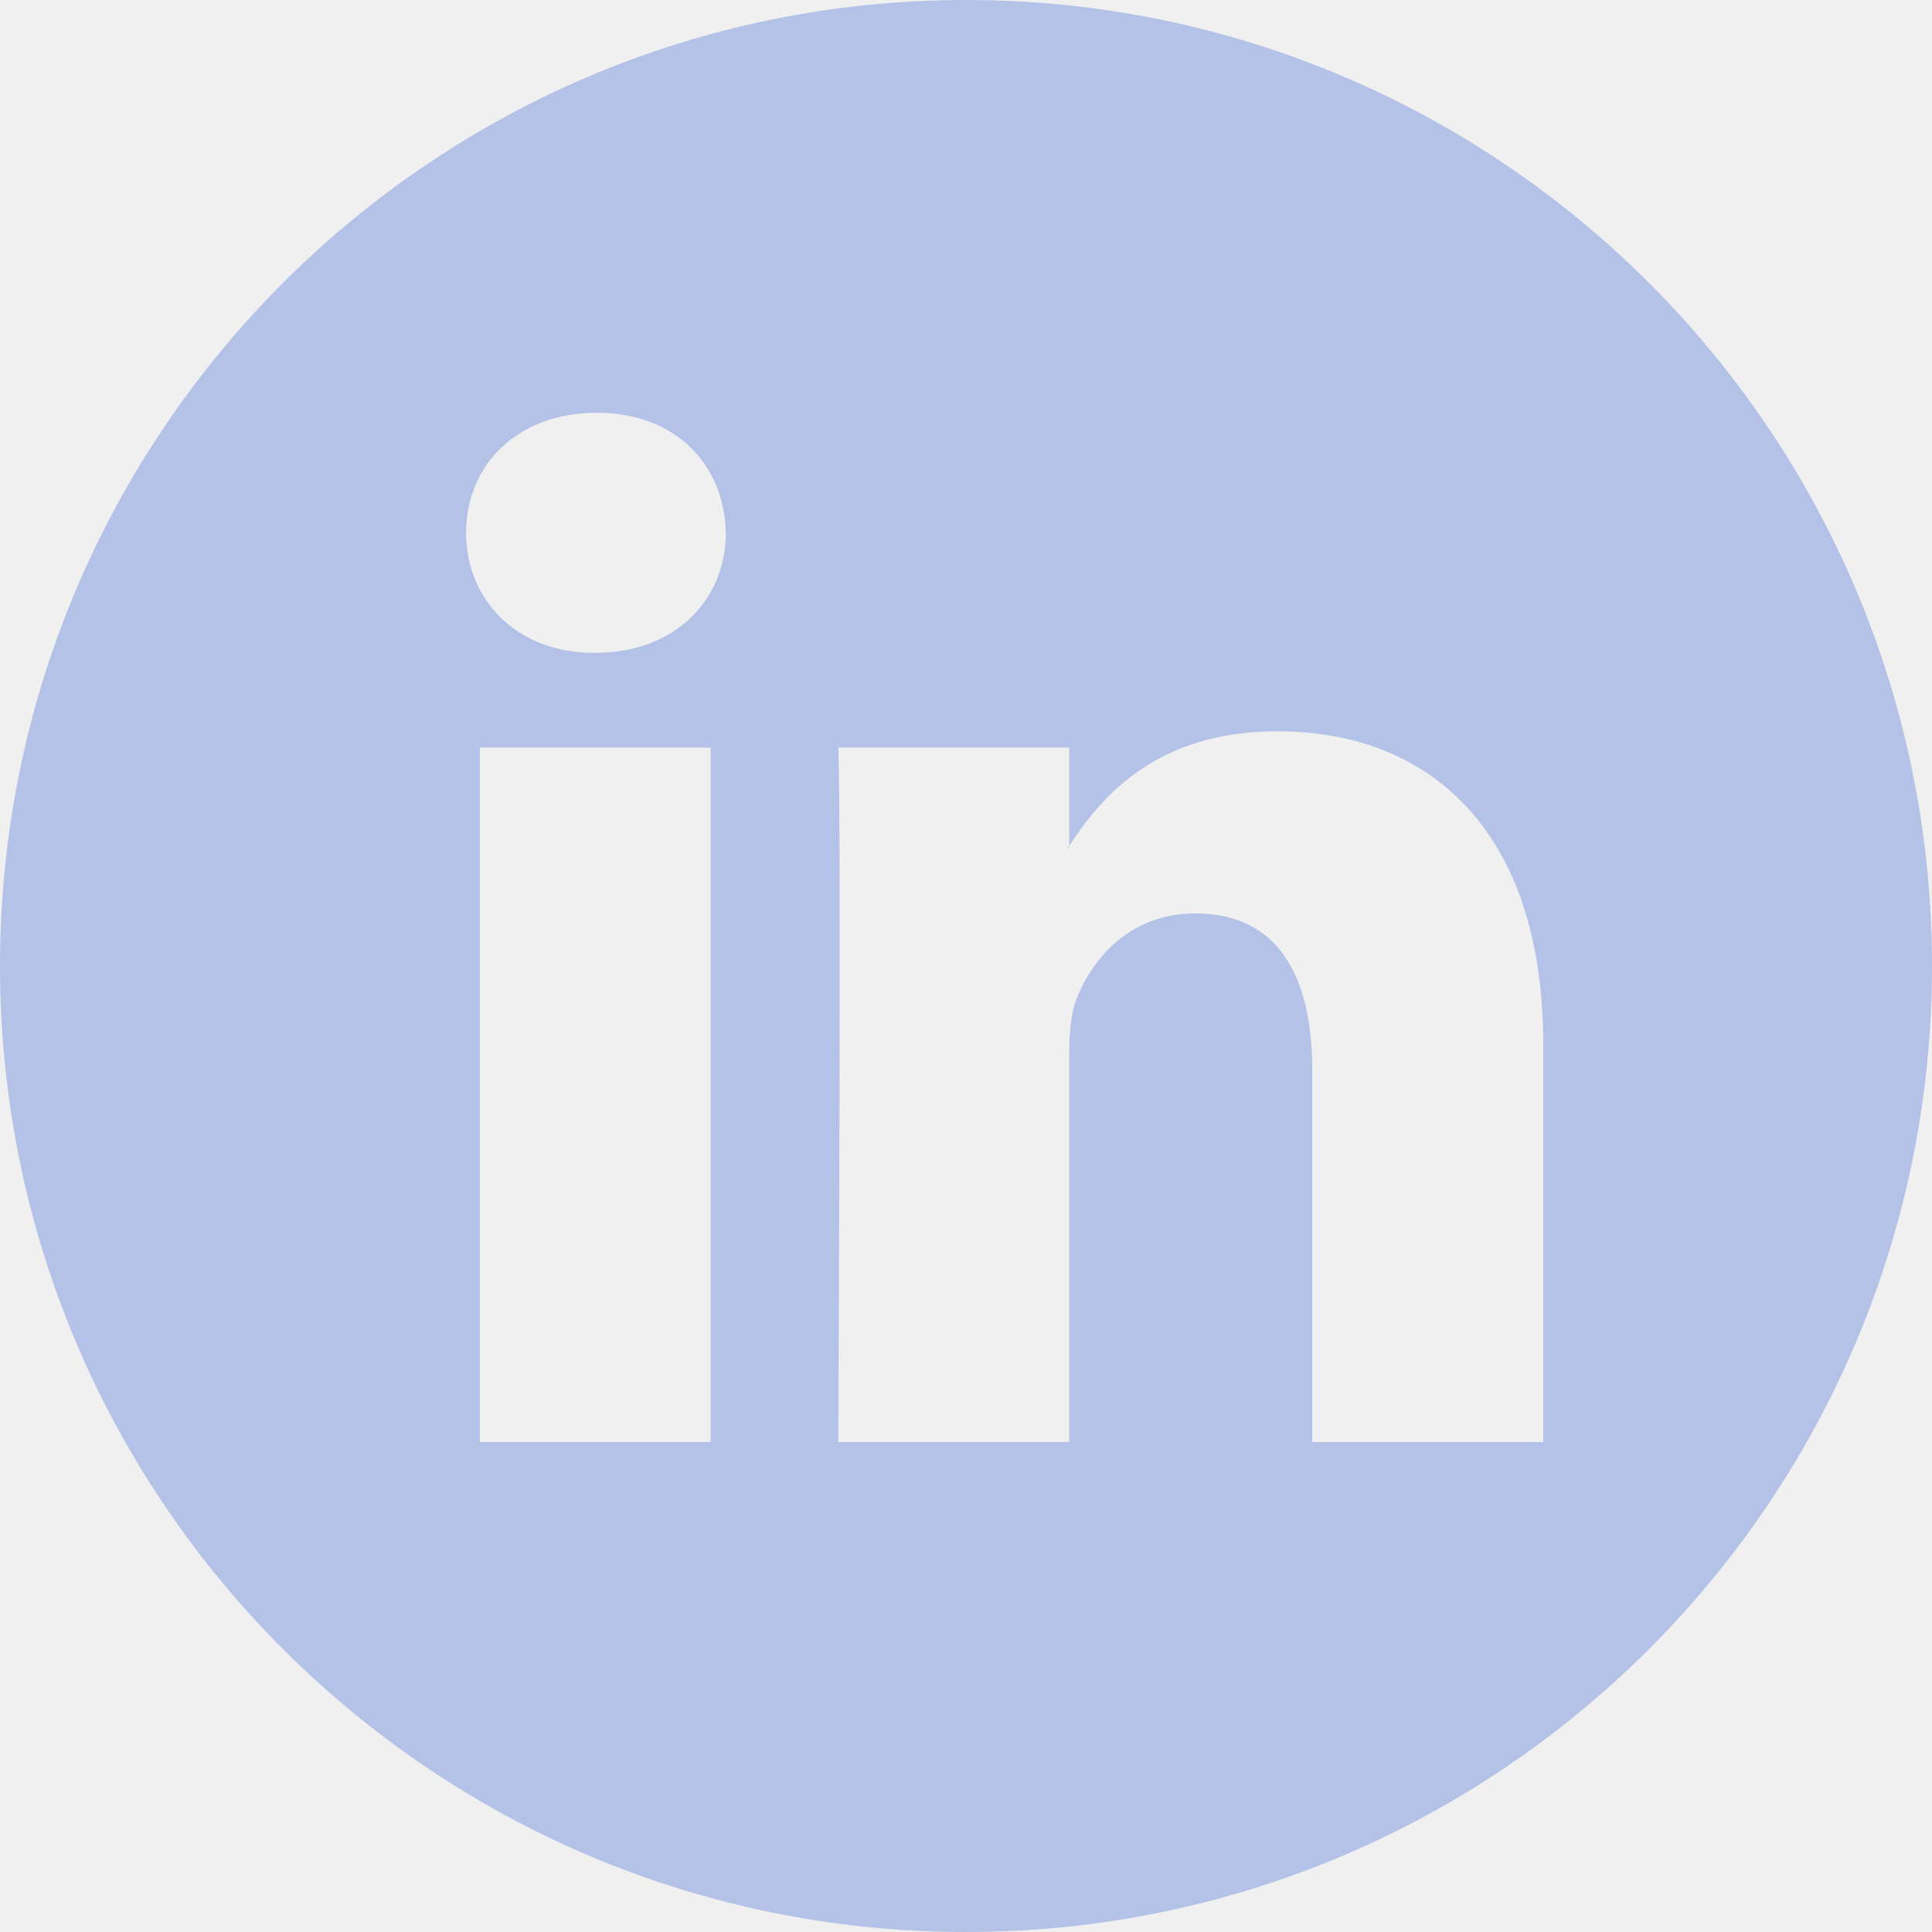
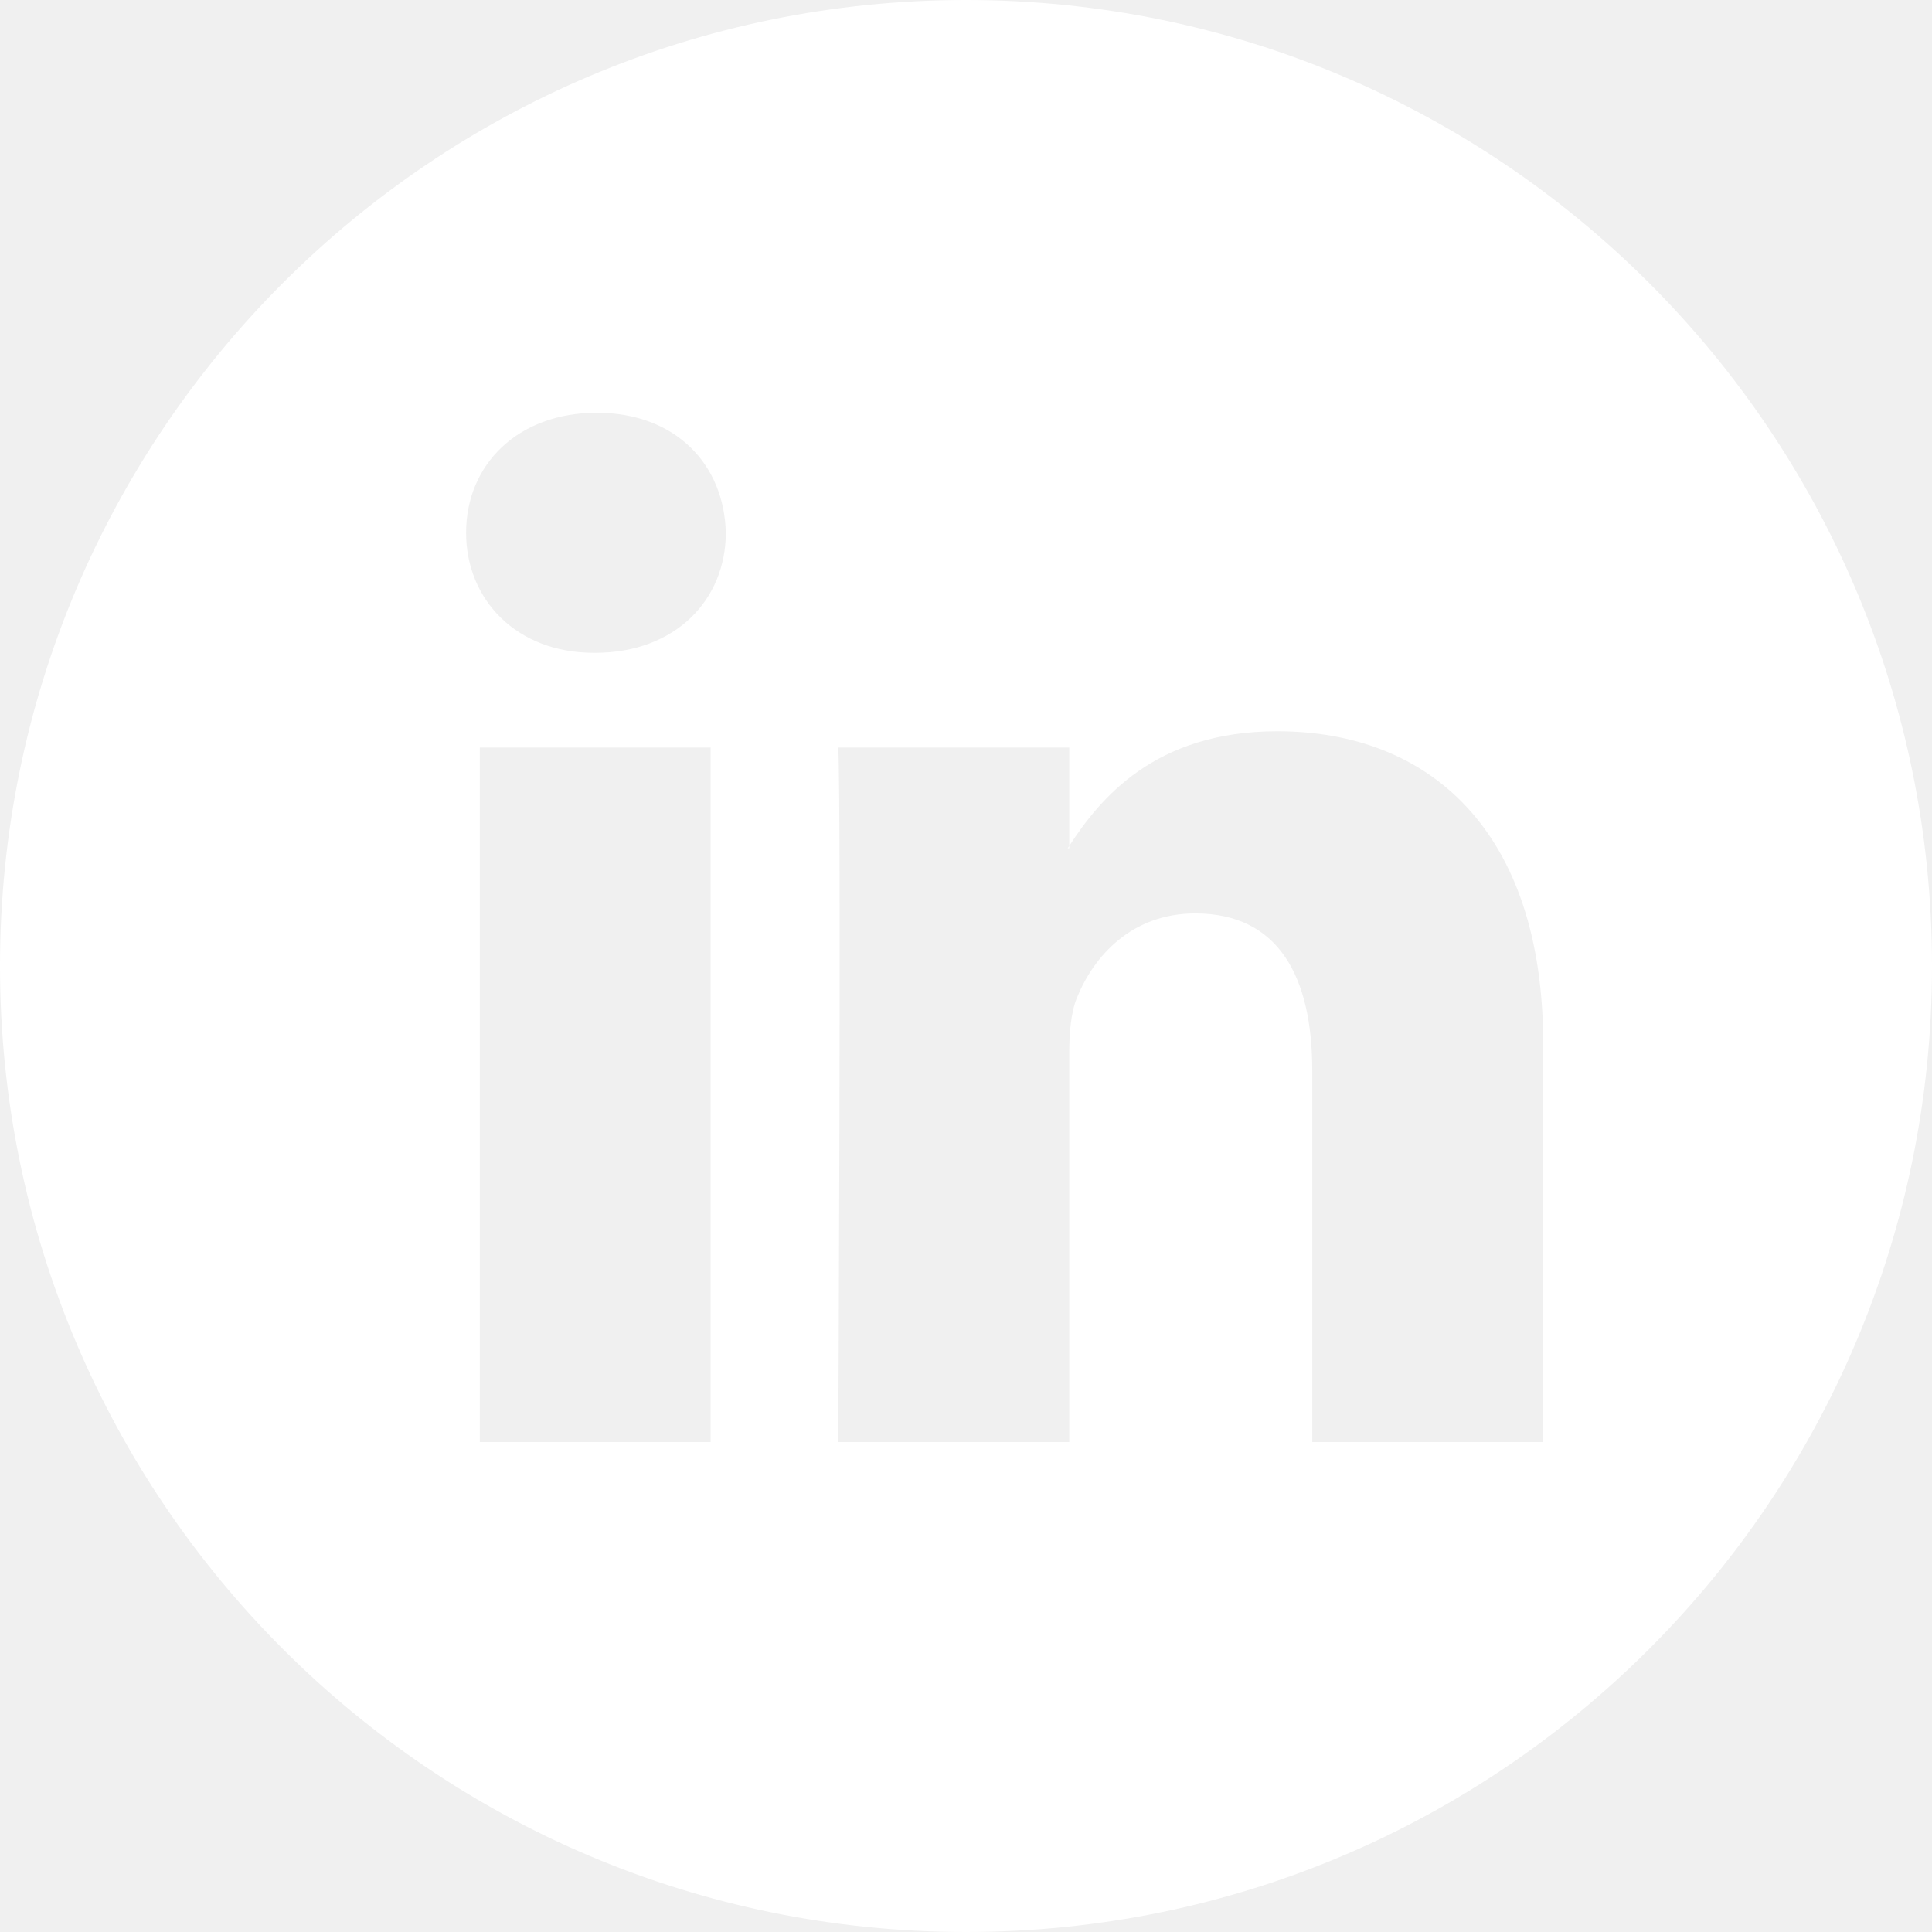
- <svg xmlns="http://www.w3.org/2000/svg" viewBox="0 0 28 28" fill="none">
-   <path d="M15.496 12.26V12.293H15.474C15.477 12.287 15.482 12.282 15.486 12.276C15.489 12.271 15.493 12.265 15.496 12.26Z" fill="#B3C2E6" />
-   <path fill-rule="evenodd" clip-rule="evenodd" d="M28 14C28 21.732 21.732 28 14 28C6.268 28 0 21.732 0 14C0 6.268 6.268 0 14 0C21.732 0 28 6.268 28 14ZM22.365 20.899V15.127C22.365 12.036 20.714 10.598 18.512 10.598C16.734 10.598 15.941 11.576 15.496 12.26V10.834H12.149C12.194 11.778 12.149 20.899 12.149 20.899H15.496V15.277C15.496 14.976 15.519 14.677 15.607 14.462C15.85 13.86 16.399 13.238 17.323 13.238C18.535 13.238 19.018 14.162 19.018 15.514V20.899H22.365ZM6.755 7.721C6.755 6.734 7.504 5.982 8.649 5.982C9.794 5.982 10.497 6.734 10.519 7.721C10.519 8.687 9.794 9.461 8.626 9.461H8.605C7.482 9.461 6.755 8.687 6.755 7.721ZM10.299 20.899H6.954V10.834H10.299V20.899Z" fill="#B3C2E6" />
+ <svg xmlns="http://www.w3.org/2000/svg" width="28" height="28" viewBox="0 0 28 28" fill="none">
+   <path d="M15.496 12.26V12.293H15.474C15.477 12.287 15.482 12.282 15.486 12.276C15.489 12.271 15.493 12.265 15.496 12.26Z" fill="white" />
+   <path fill-rule="evenodd" clip-rule="evenodd" d="M28 14C28 21.732 21.732 28 14 28C6.268 28 0 21.732 0 14C0 6.268 6.268 0 14 0C21.732 0 28 6.268 28 14ZM22.365 20.899V15.127C22.365 12.036 20.714 10.598 18.512 10.598C16.734 10.598 15.941 11.576 15.496 12.26V10.834H12.149C12.194 11.778 12.149 20.899 12.149 20.899H15.496V15.277C15.496 14.976 15.519 14.677 15.607 14.462C15.85 13.86 16.399 13.238 17.323 13.238C18.535 13.238 19.018 14.162 19.018 15.514V20.899H22.365ZM6.755 7.721C6.755 6.734 7.504 5.982 8.649 5.982C9.794 5.982 10.497 6.734 10.519 7.721C10.519 8.687 9.794 9.461 8.626 9.461H8.605C7.482 9.461 6.755 8.687 6.755 7.721ZM10.299 20.899H6.954V10.834H10.299V20.899Z" fill="white" />
</svg>
